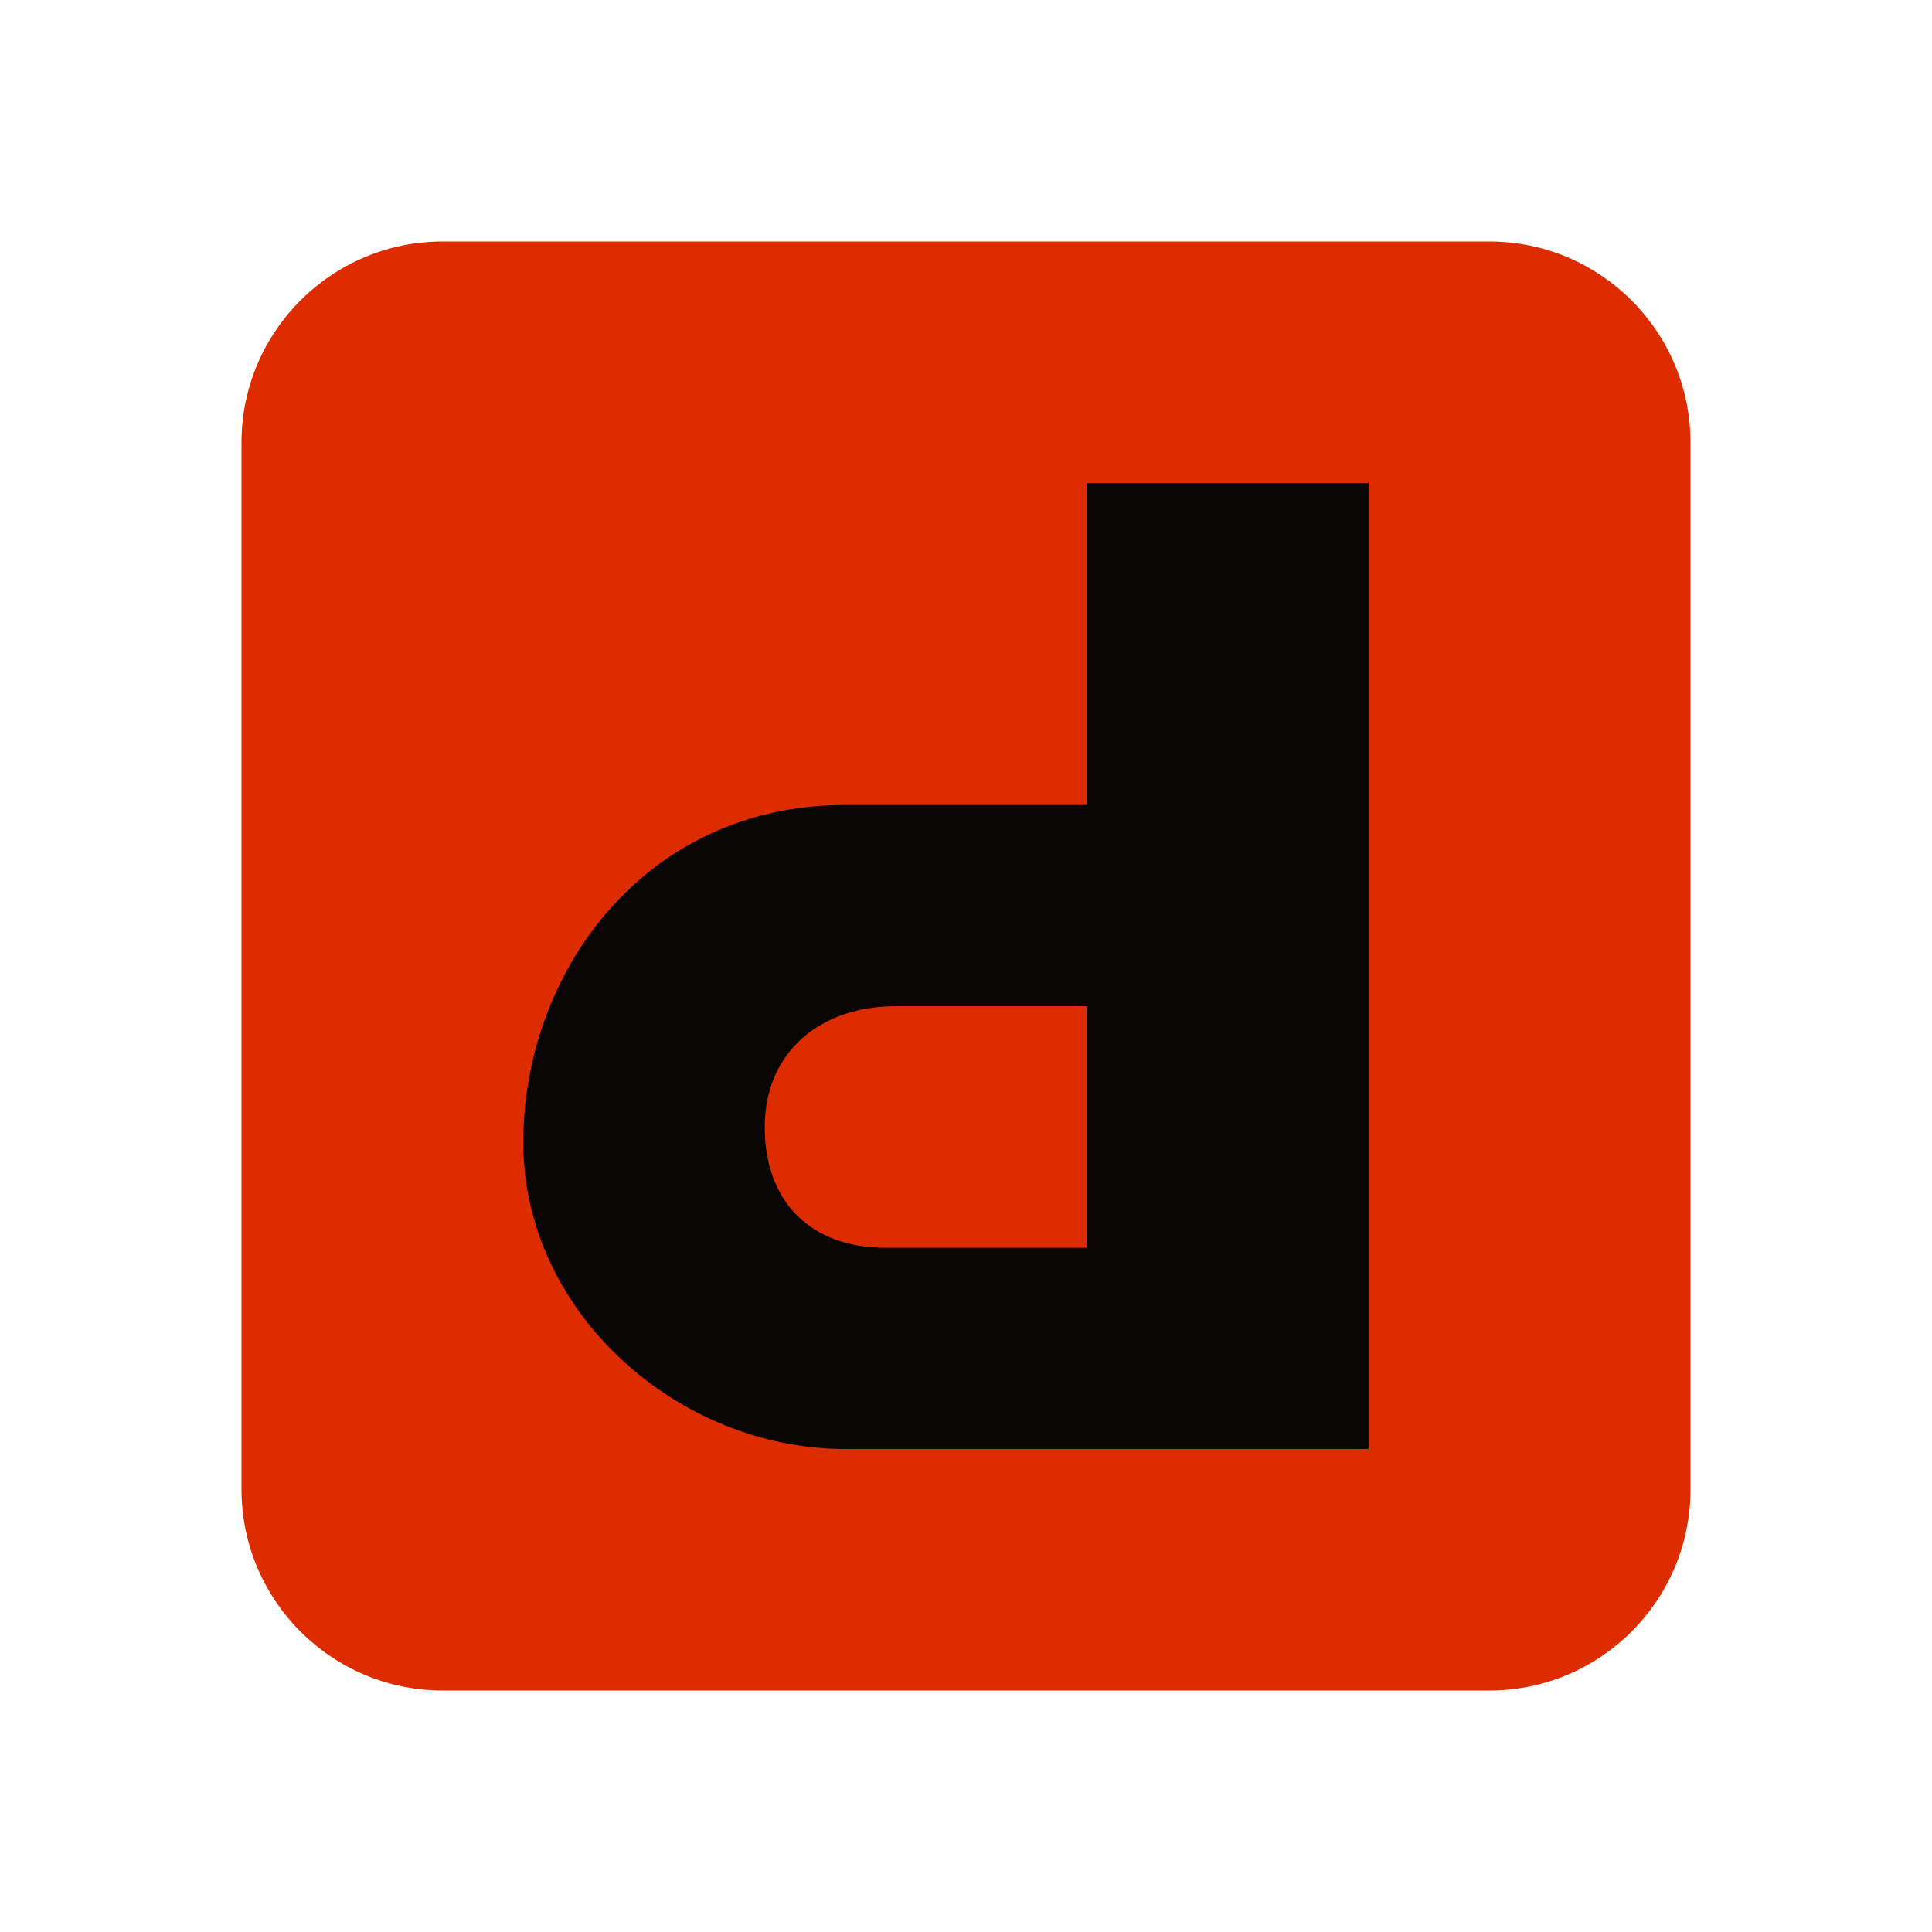
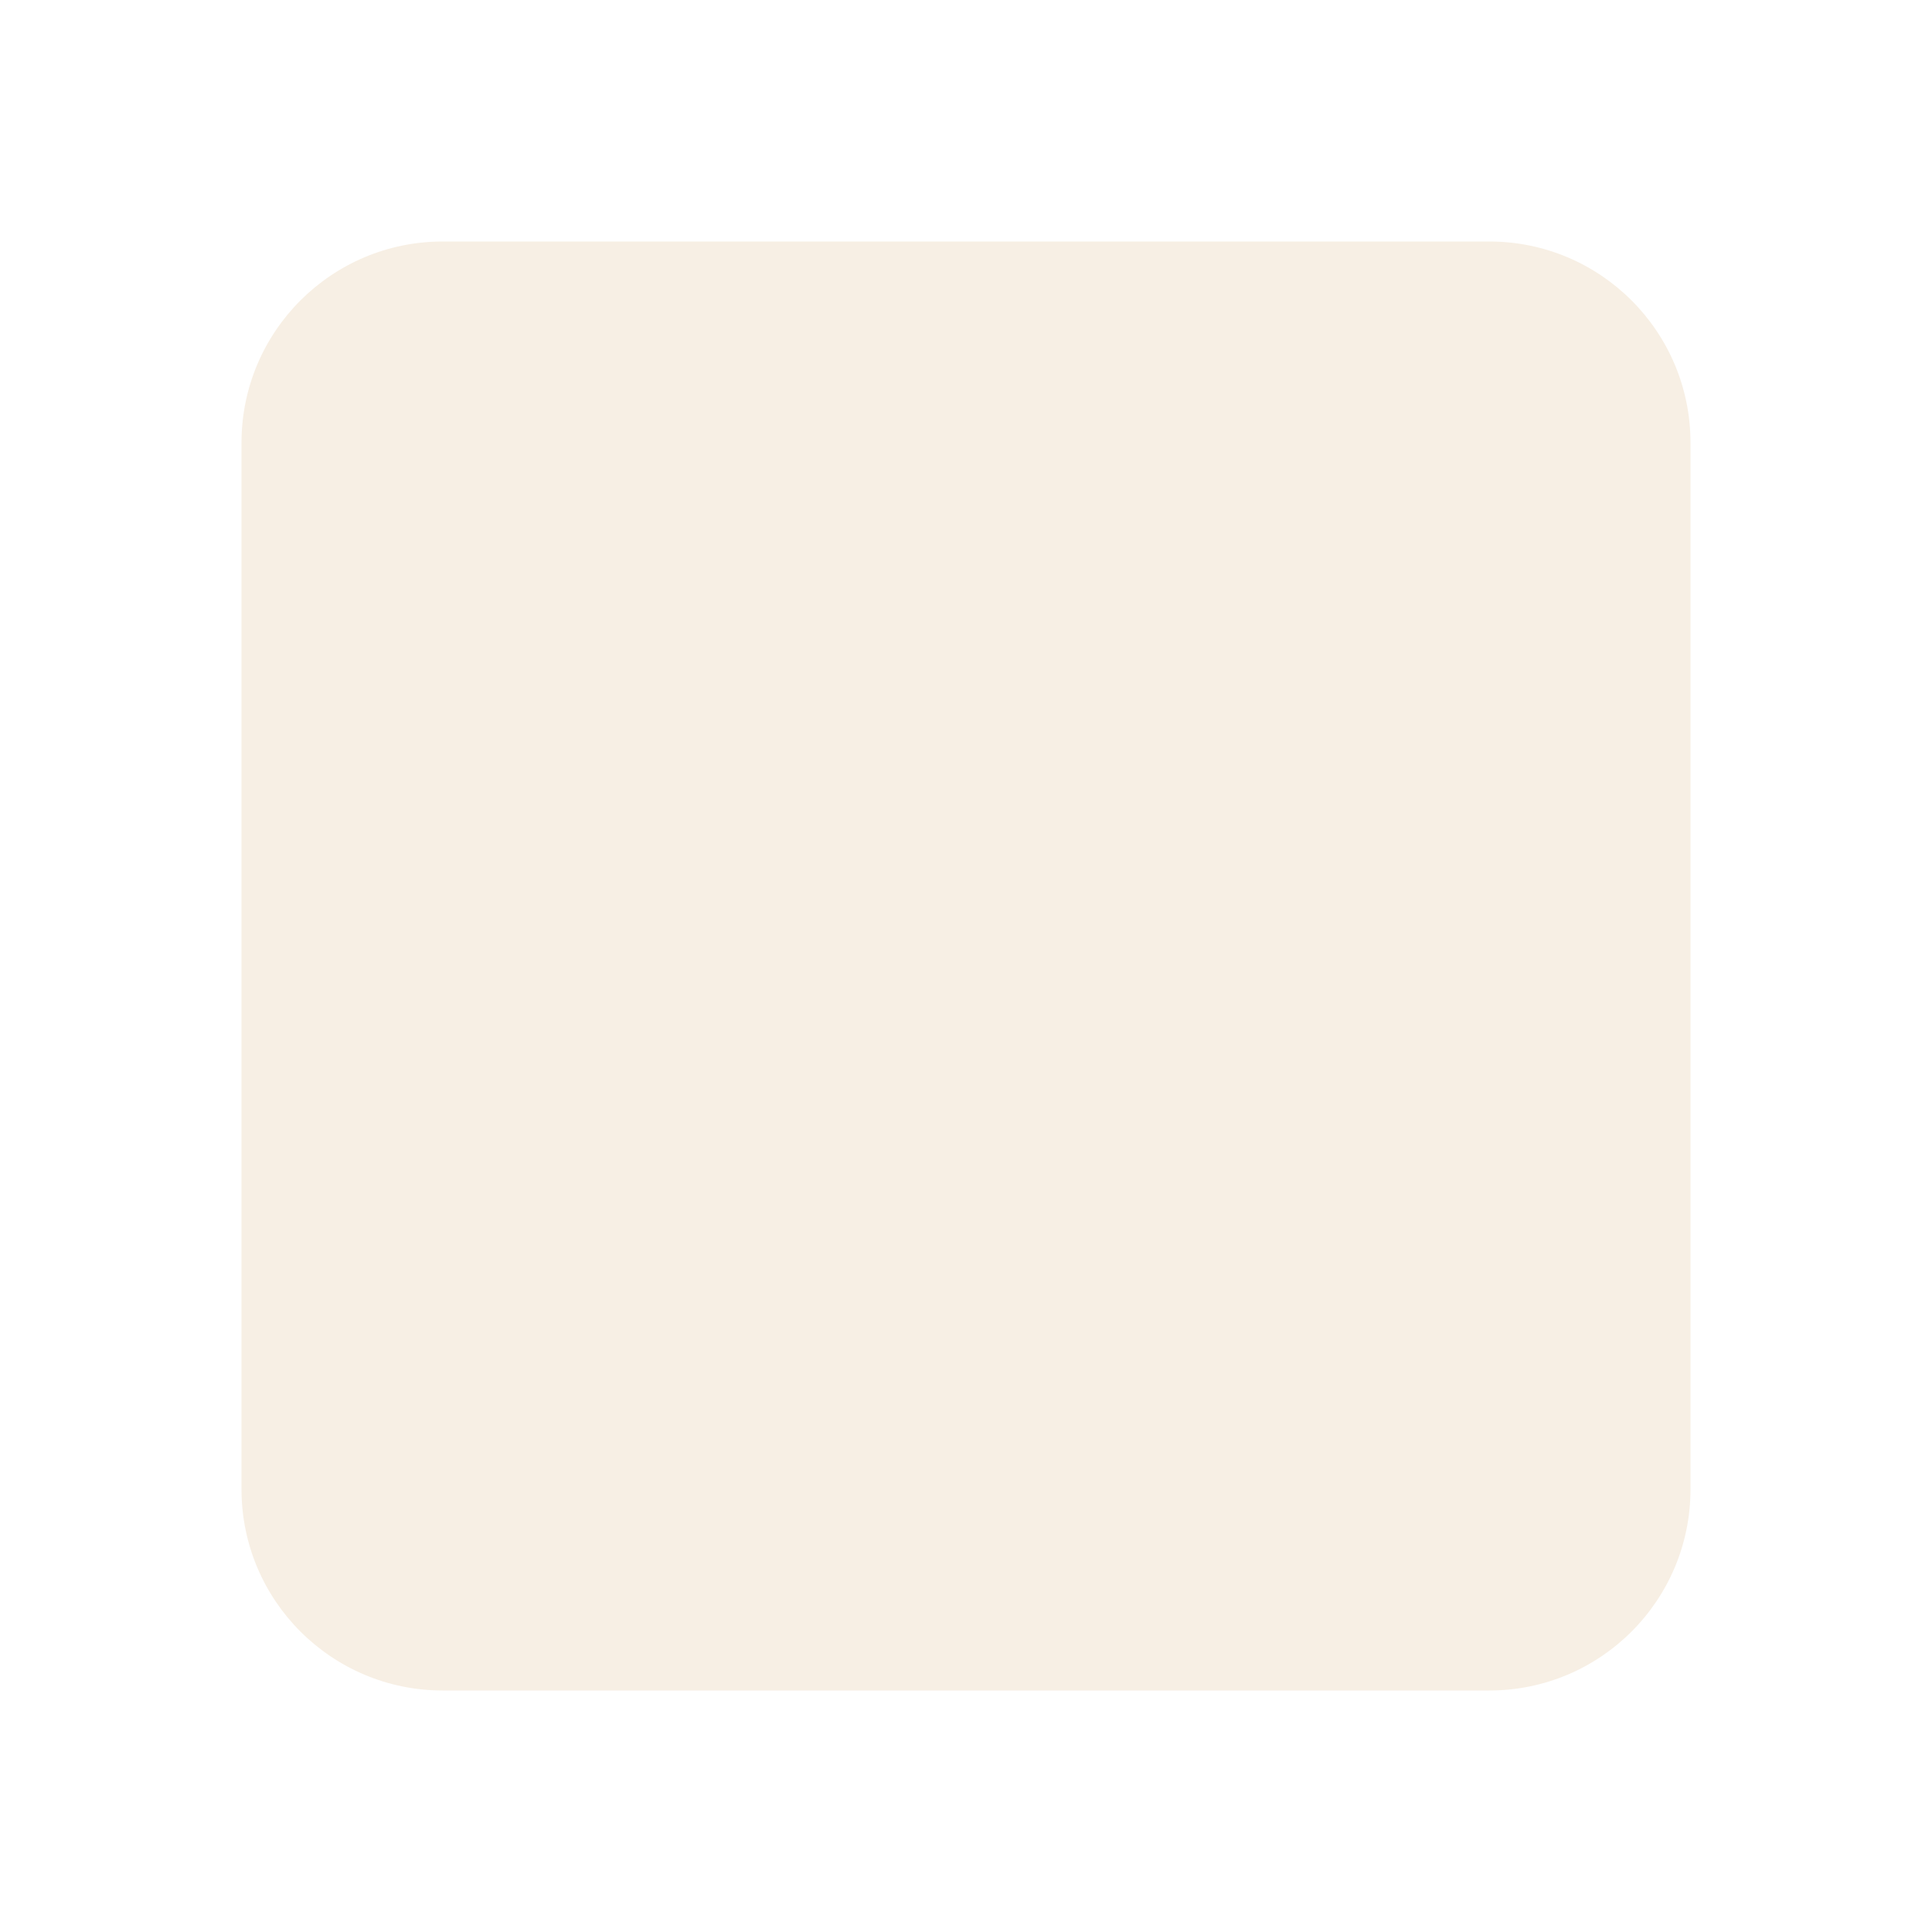
<svg xmlns="http://www.w3.org/2000/svg" viewBox="0 0 48 48" width="48px" height="48px">
-   <path fill="#dd2c00" d="M42,37c0,2.762-2.238,5-5,5H11c-2.761,0-5-2.238-5-5V11c0-2.762,2.239-5,5-5h26c2.762,0,5,2.238,5,5 V37z" />
-   <path fill="#090504" d="M27,12v8h-6c-5,0-8,4.18-8,8.38c0,4.21,3.82,7.62,8,7.62h13V12H27z M27,31h-5c-1.86,0-3-1.14-3-3 s1.38-3,3.24-3H27V31z" />
+   <path fill="#f7efe4" d="M42,37c0,2.762-2.238,5-5,5H11c-2.761,0-5-2.238-5-5V11c0-2.762,2.239-5,5-5h26c2.762,0,5,2.238,5,5 V37z" />
+   <path fill="none" d="M27,12v8h-6c-5,0-8,4.18-8,8.38c0,4.21,3.82,7.62,8,7.62h13V12H27z M27,31h-5c-1.86,0-3-1.14-3-3 s1.38-3,3.24-3H27V31z" />
</svg>
